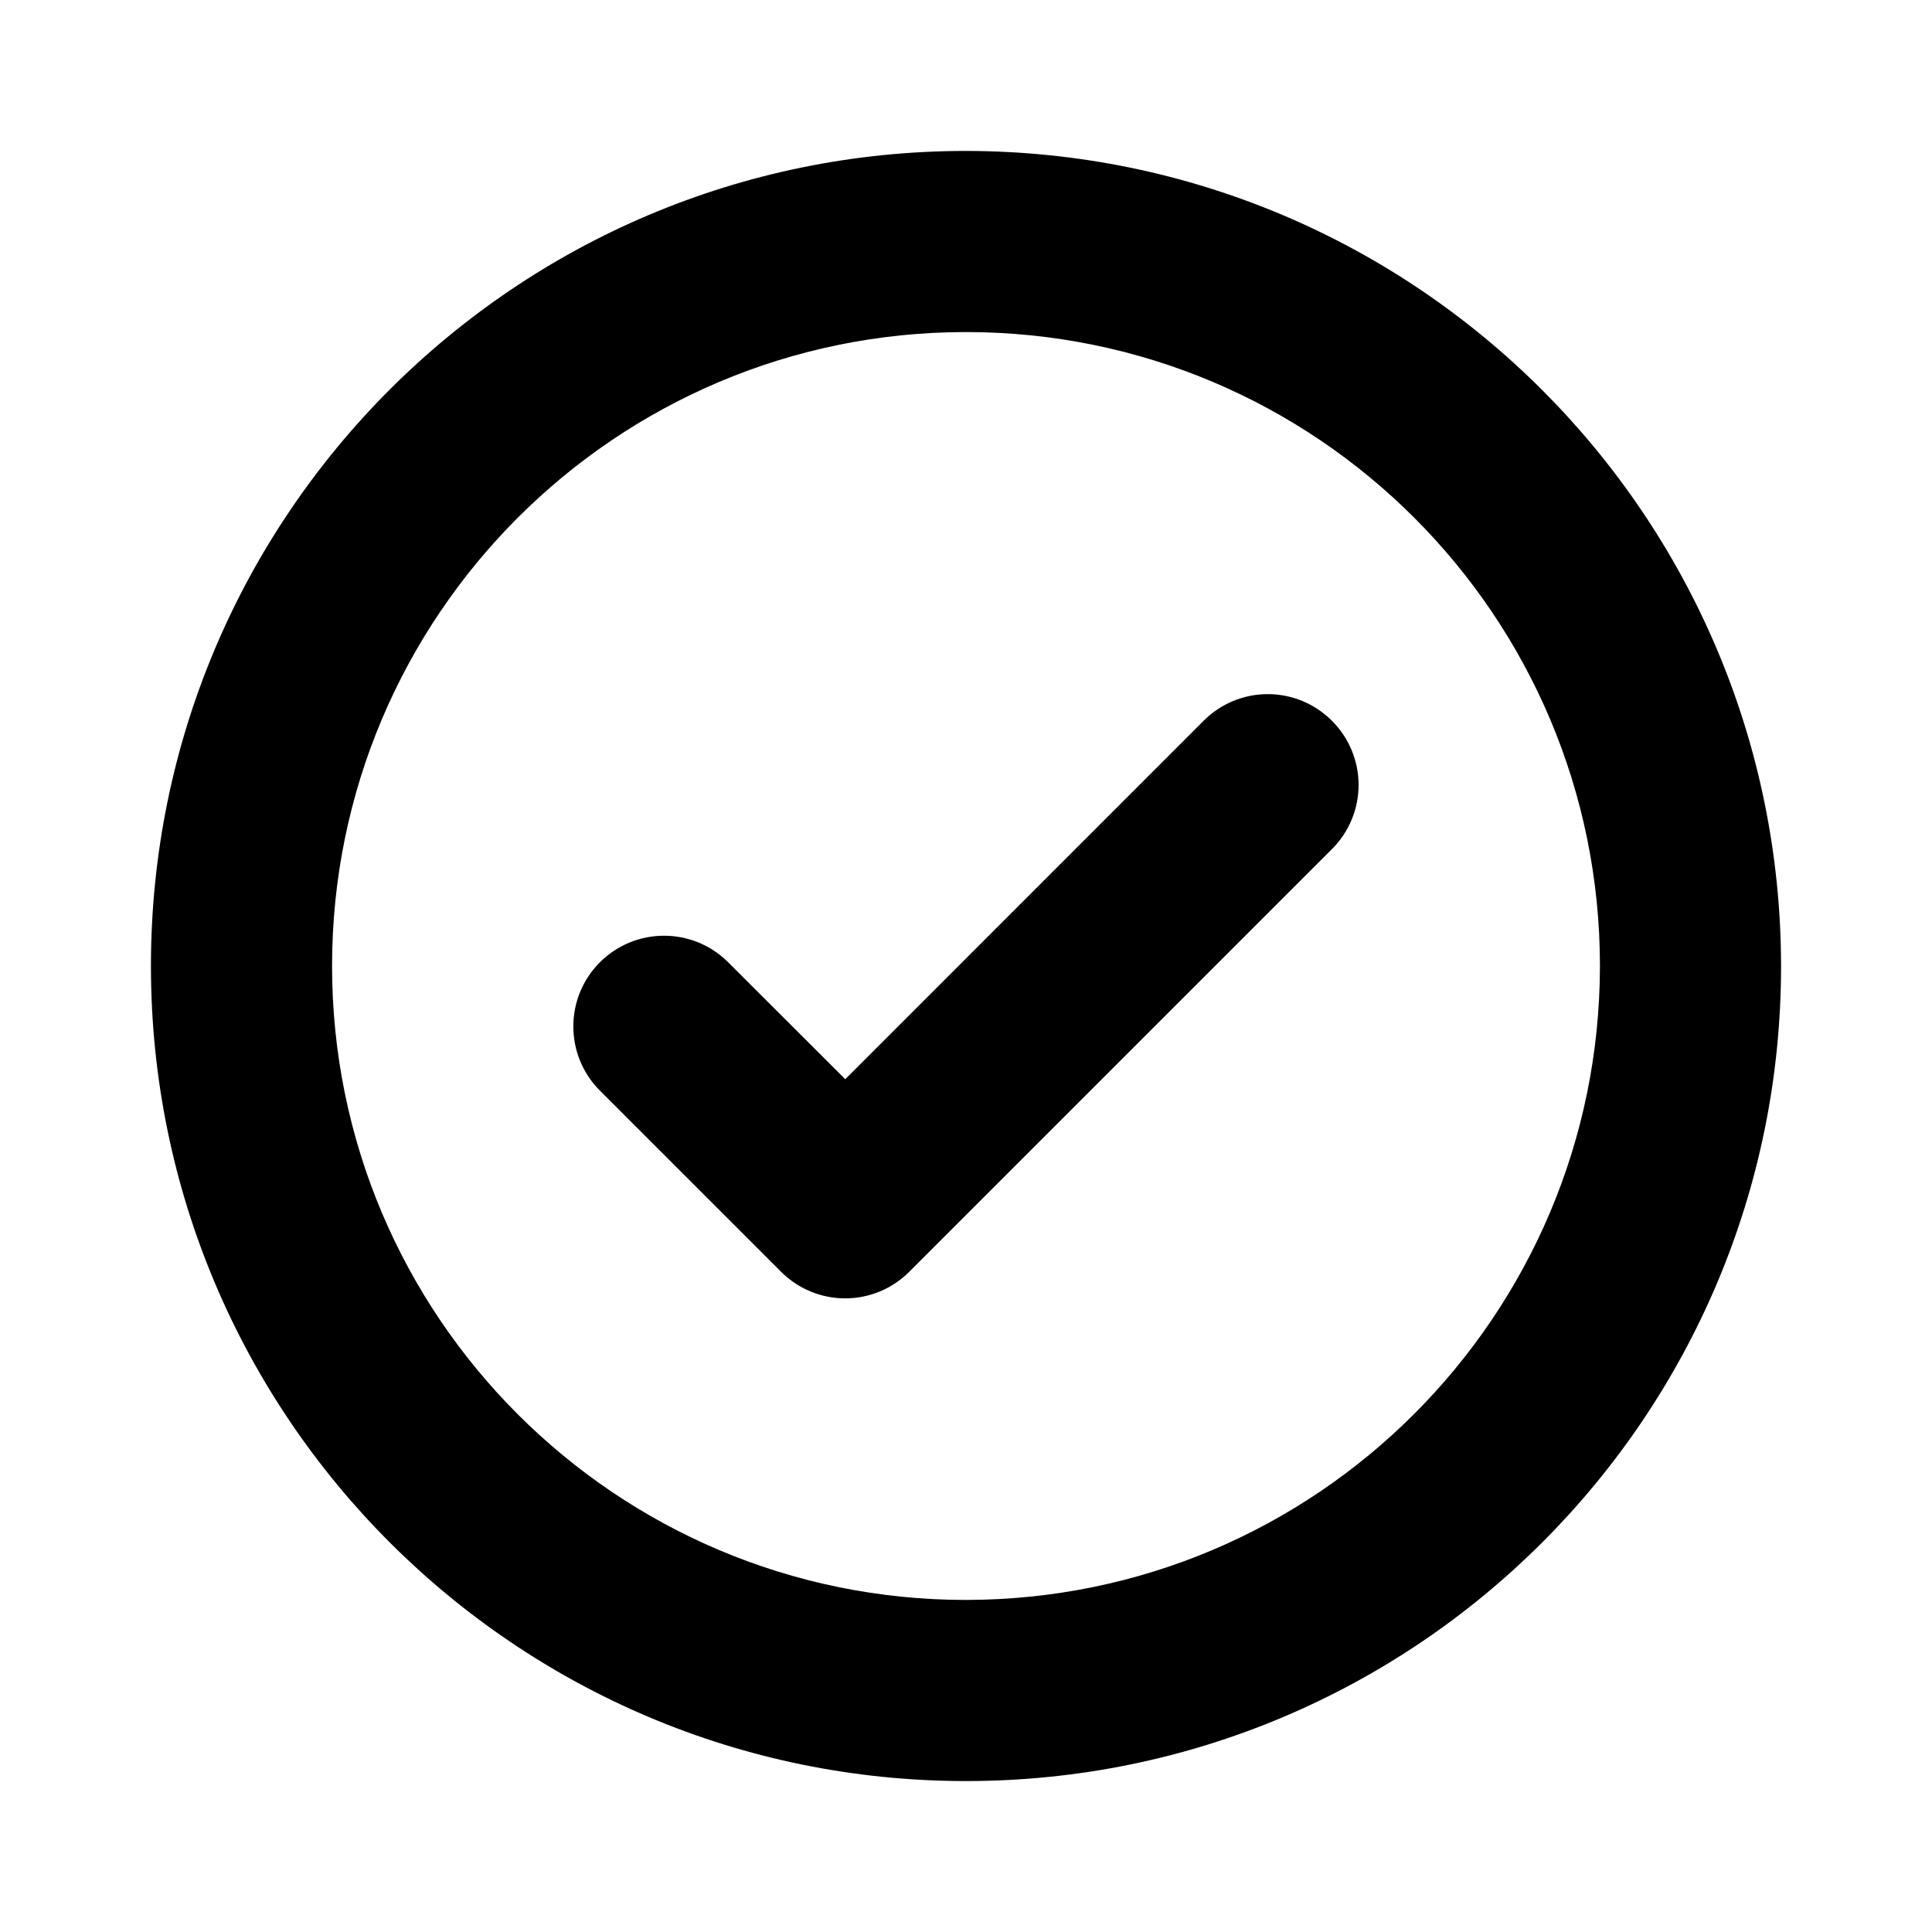
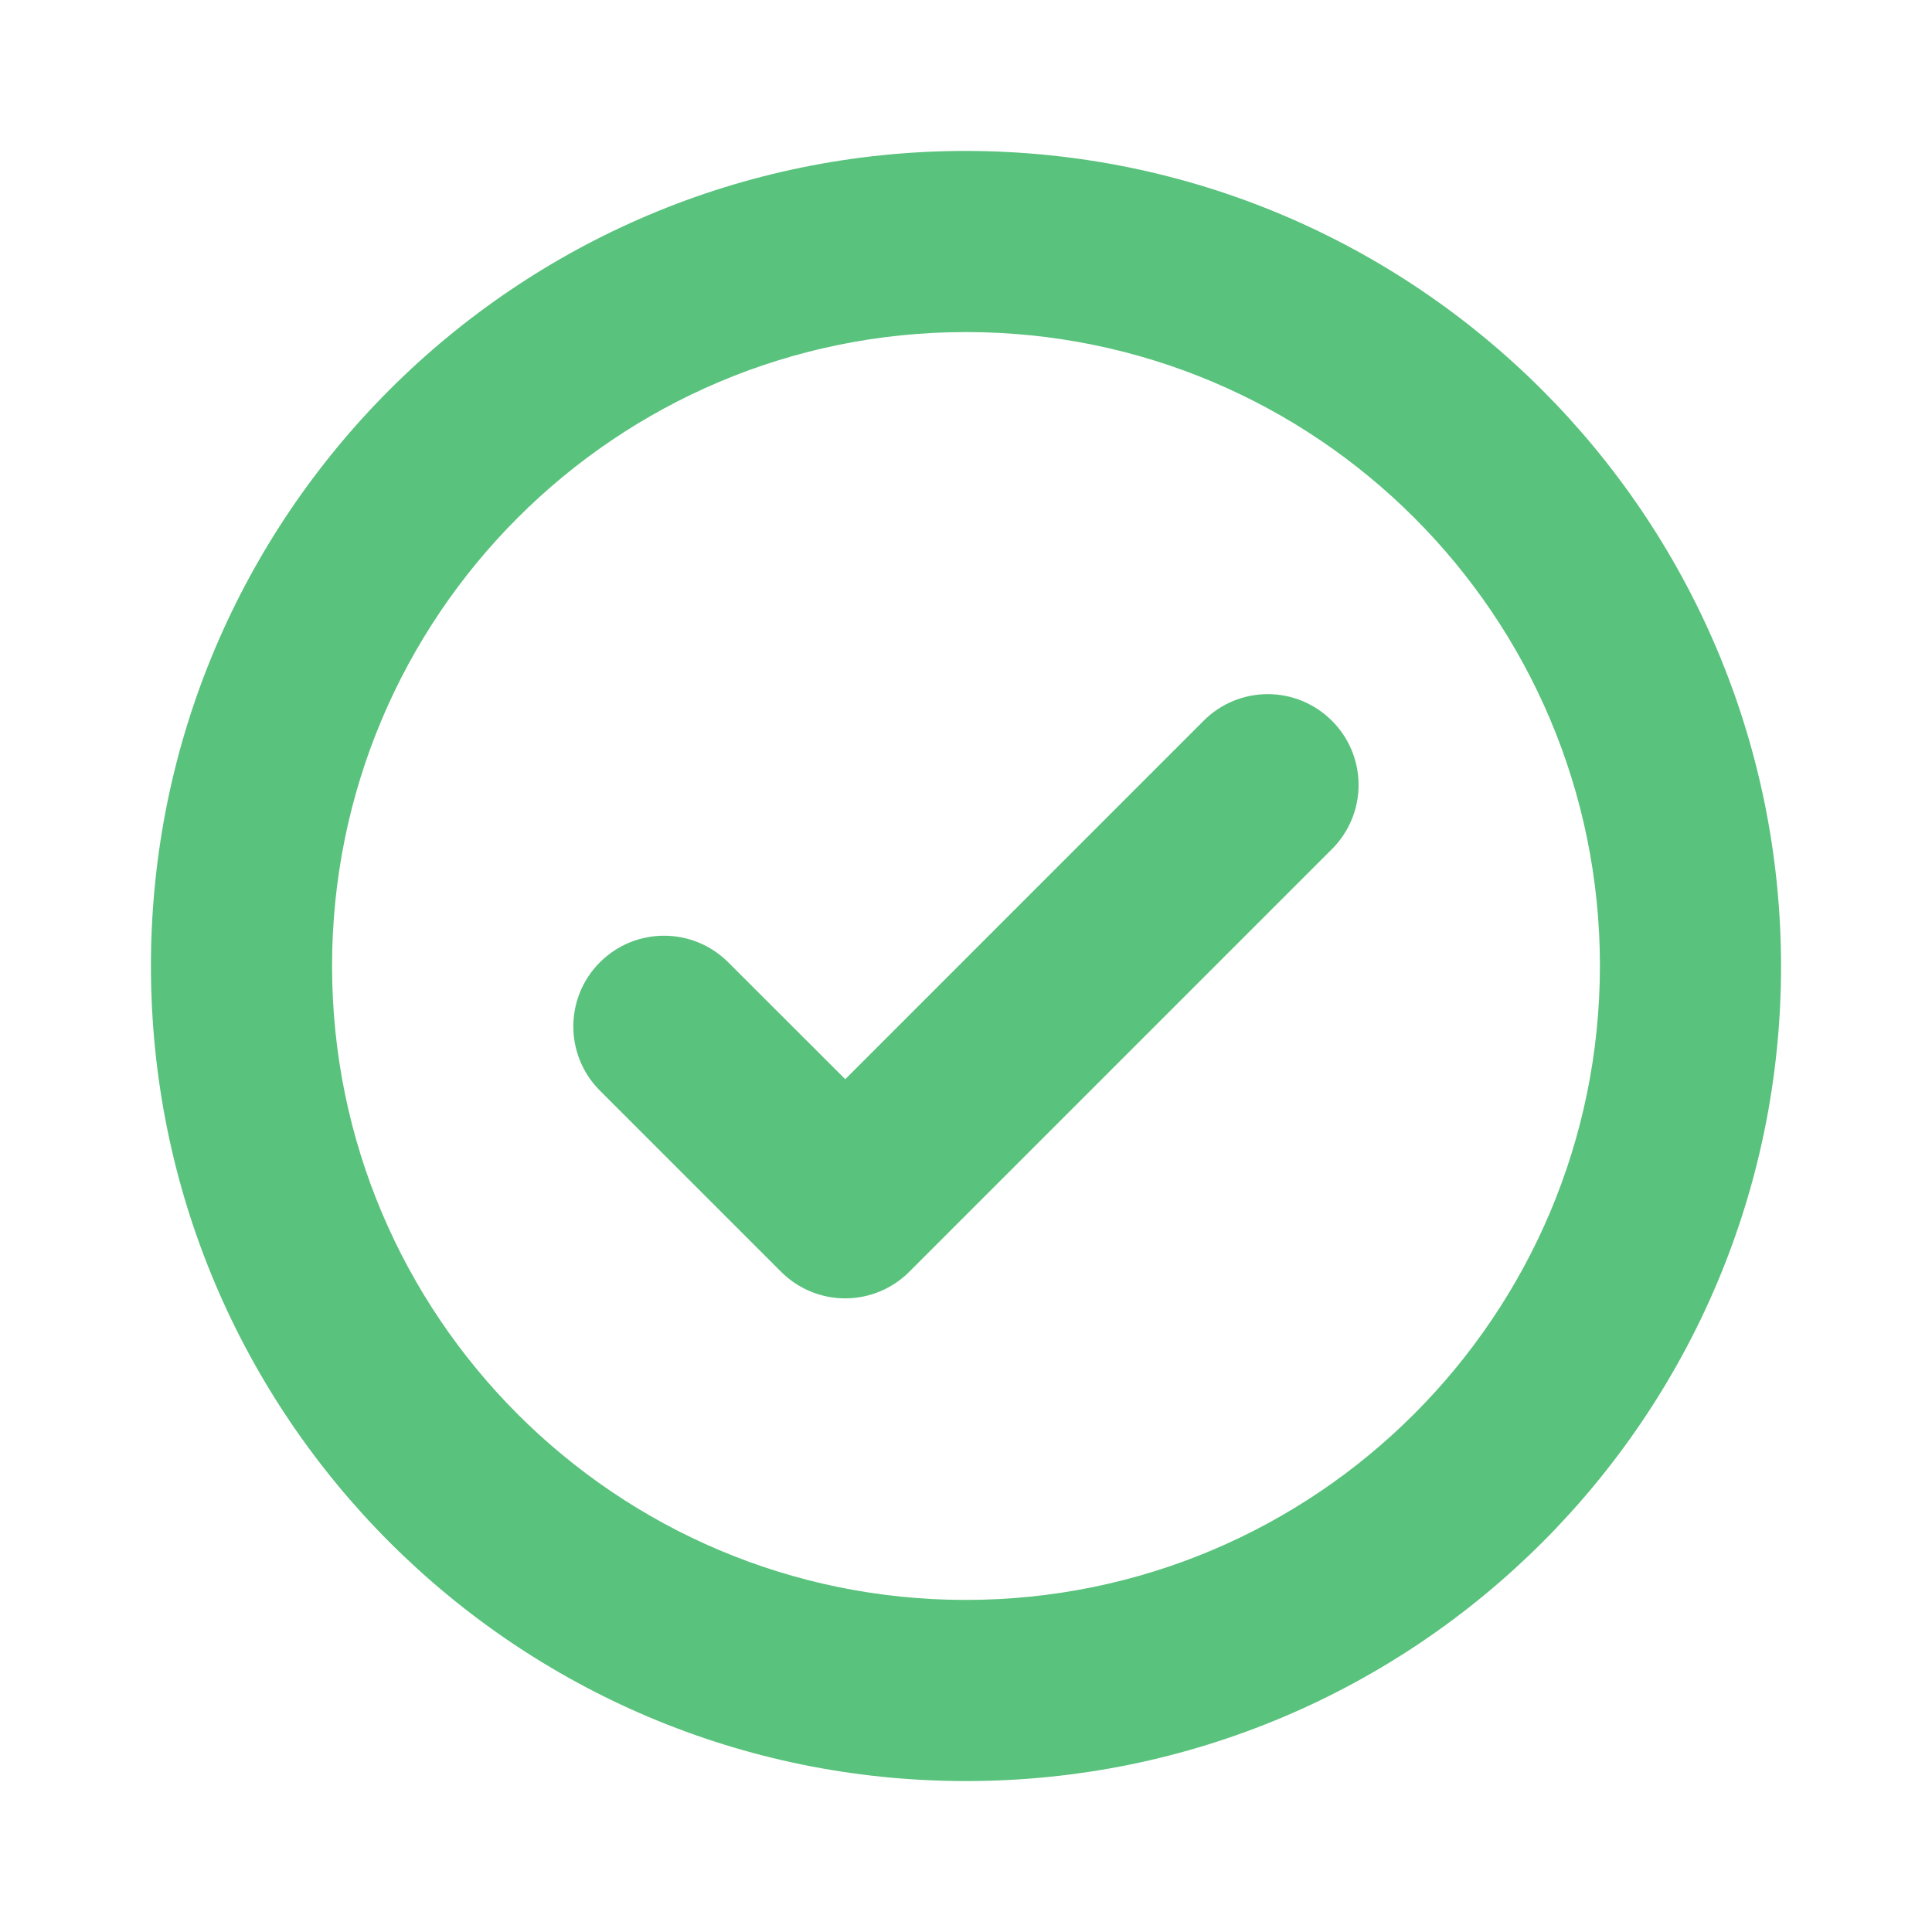
- <svg xmlns="http://www.w3.org/2000/svg" width="16" height="16" fill="#000000" viewBox="0 0 256 256">
+ <svg xmlns="http://www.w3.org/2000/svg" width="16" height="16" fill="#59c27c" viewBox="0 0 256 256">
  <path d="M176.49,95.51a12,12,0,0,1,0,17l-56,56a12,12,0,0,1-17,0l-24-24a12,12,0,1,1,17-17L112,143l47.51-47.52A12,12,0,0,1,176.49,95.51ZM236,128A108,108,0,1,1,128,20,108.12,108.12,0,0,1,236,128Zm-24,0a84,84,0,1,0-84,84A84.09,84.09,0,0,0,212,128Z" />
</svg>
